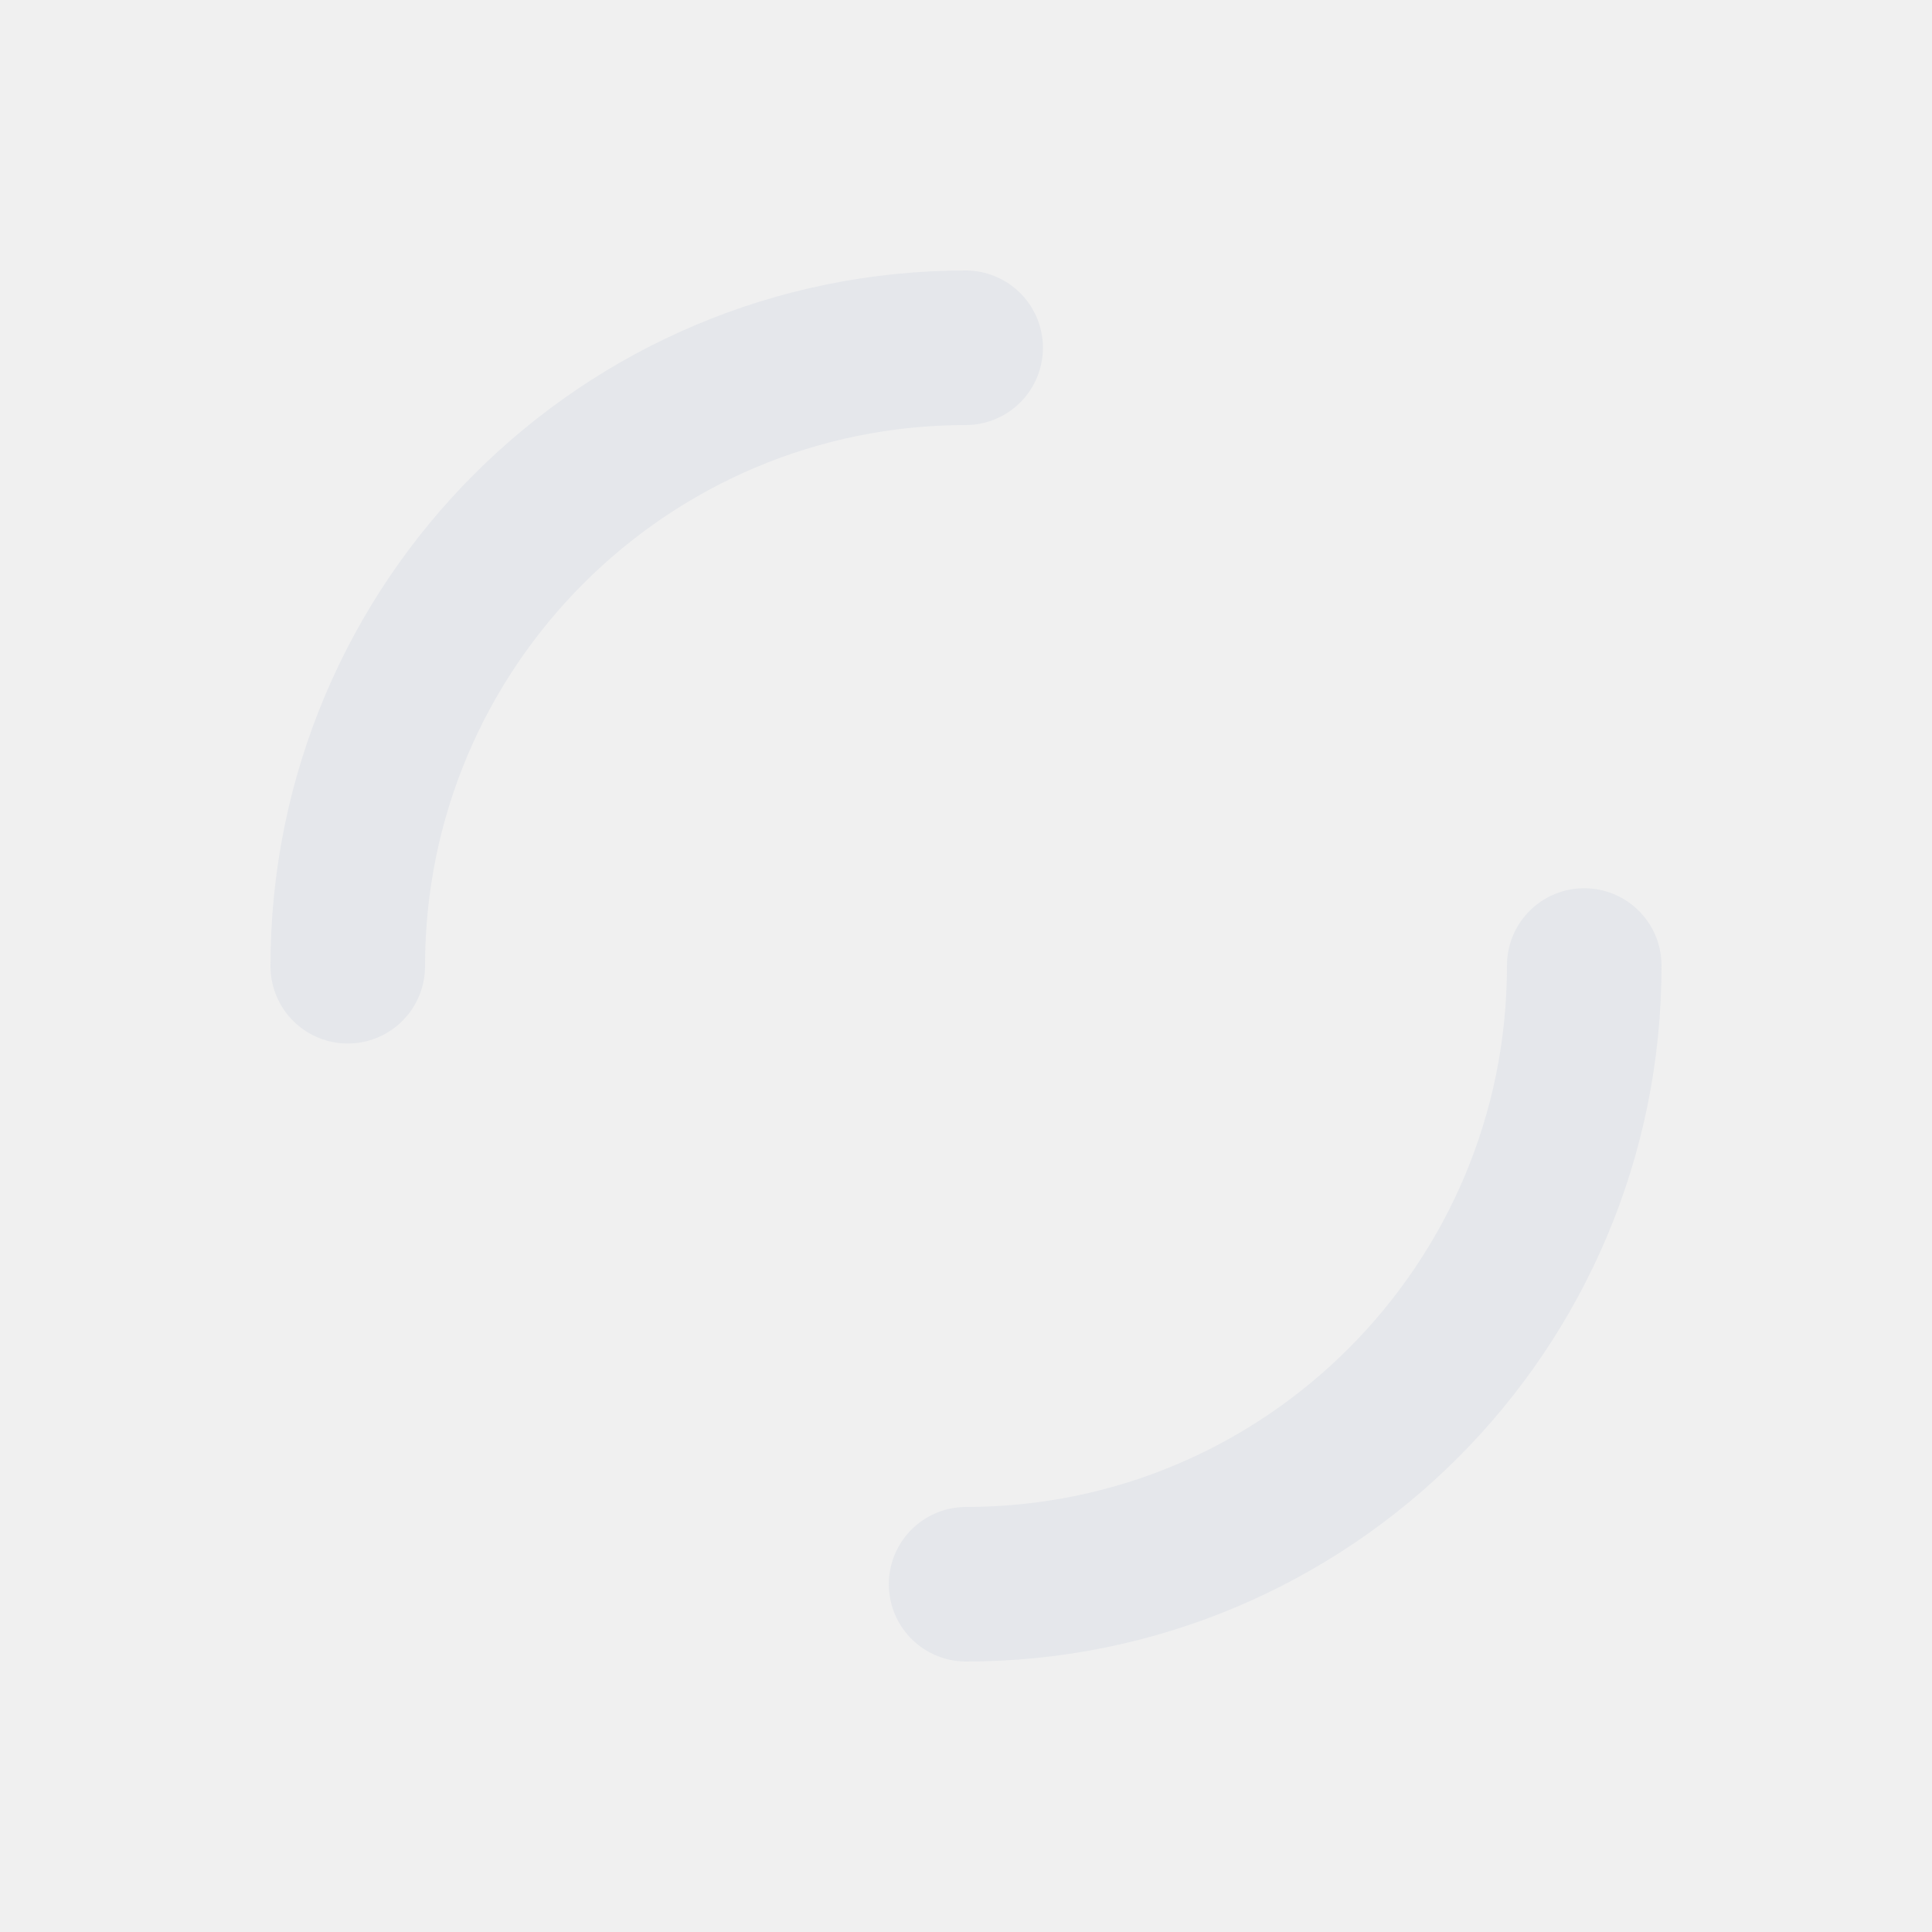
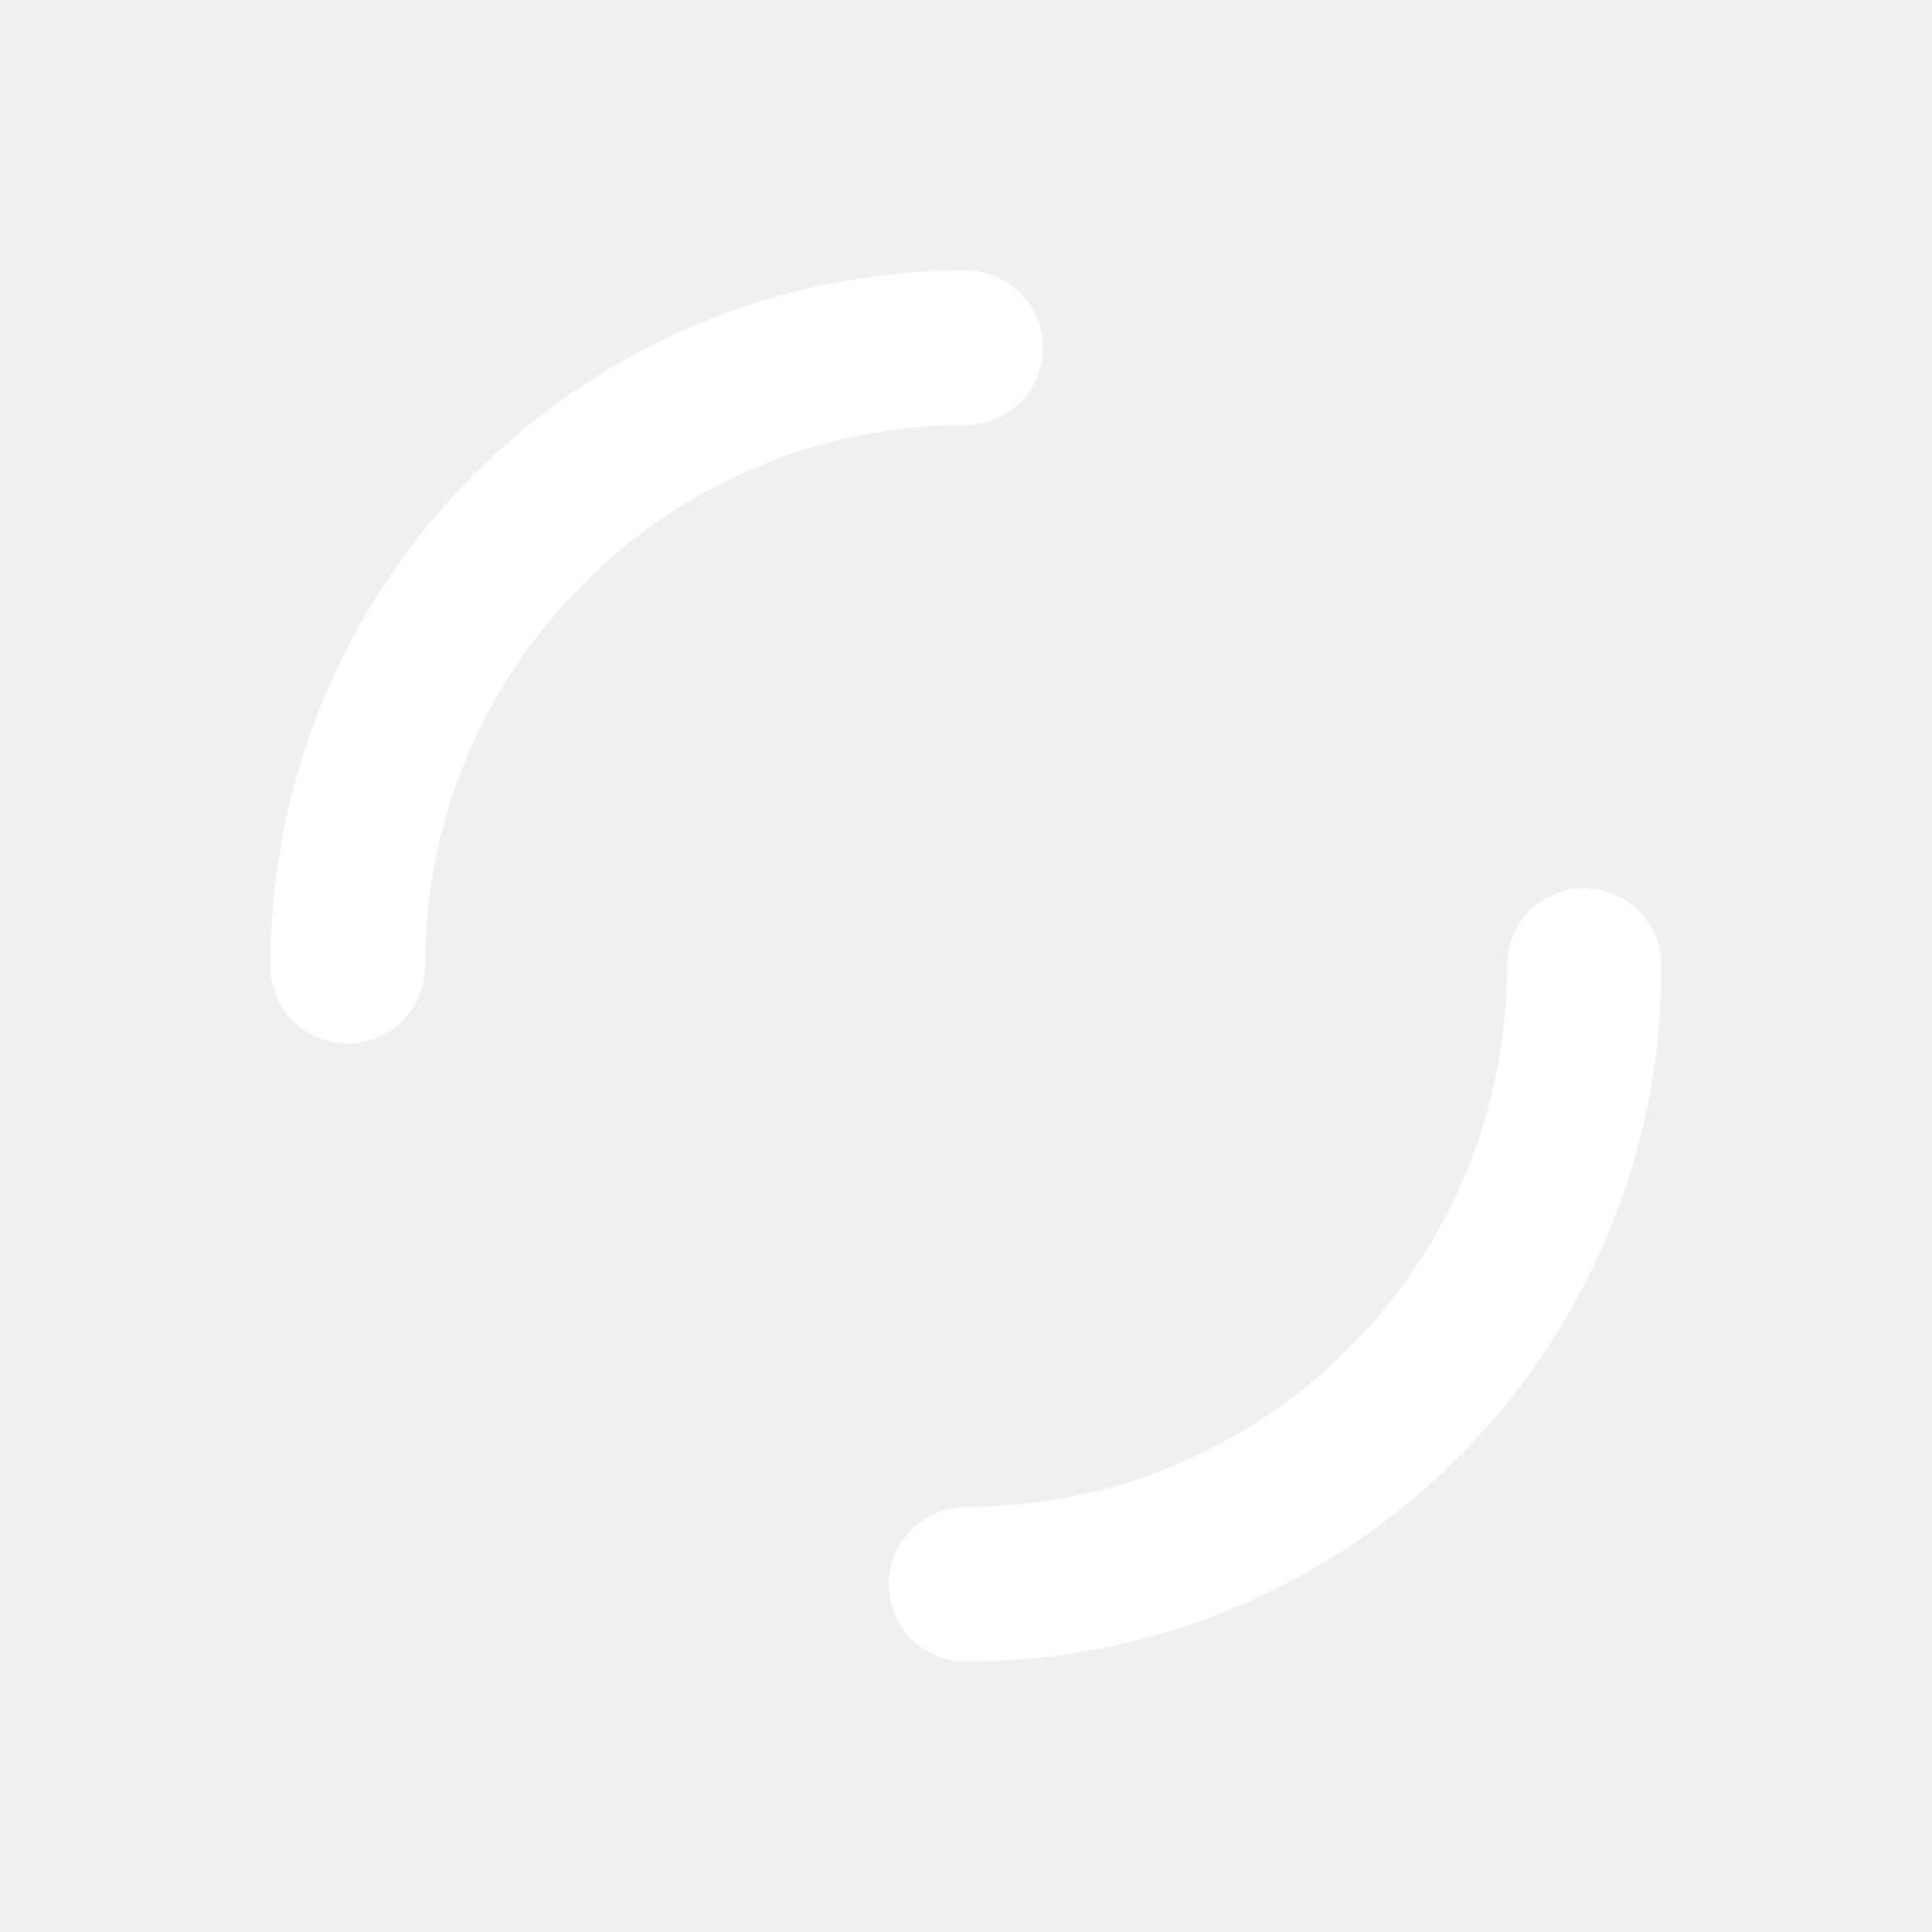
<svg xmlns="http://www.w3.org/2000/svg" style="margin: auto; background: none; display: block; shape-rendering: auto;" width="200px" height="200px" viewBox="0 0 100 100" preserveAspectRatio="xMidYMid">
-   <circle cx="50" cy="50" r="32" stroke-width="8" stroke="#e5e7eb" stroke-dasharray="50.265 50.265" fill="none" stroke-linecap="round">
+   <circle cx="50" cy="50" r="32" stroke-width="8" stroke="#ffffff" stroke-dasharray="50.265 50.265" fill="none" stroke-linecap="round">
    <animateTransform attributeName="transform" type="rotate" repeatCount="indefinite" dur="1.639s" keyTimes="0;1" values="0 50 50;360 50 50" />
  </circle>
</svg>
